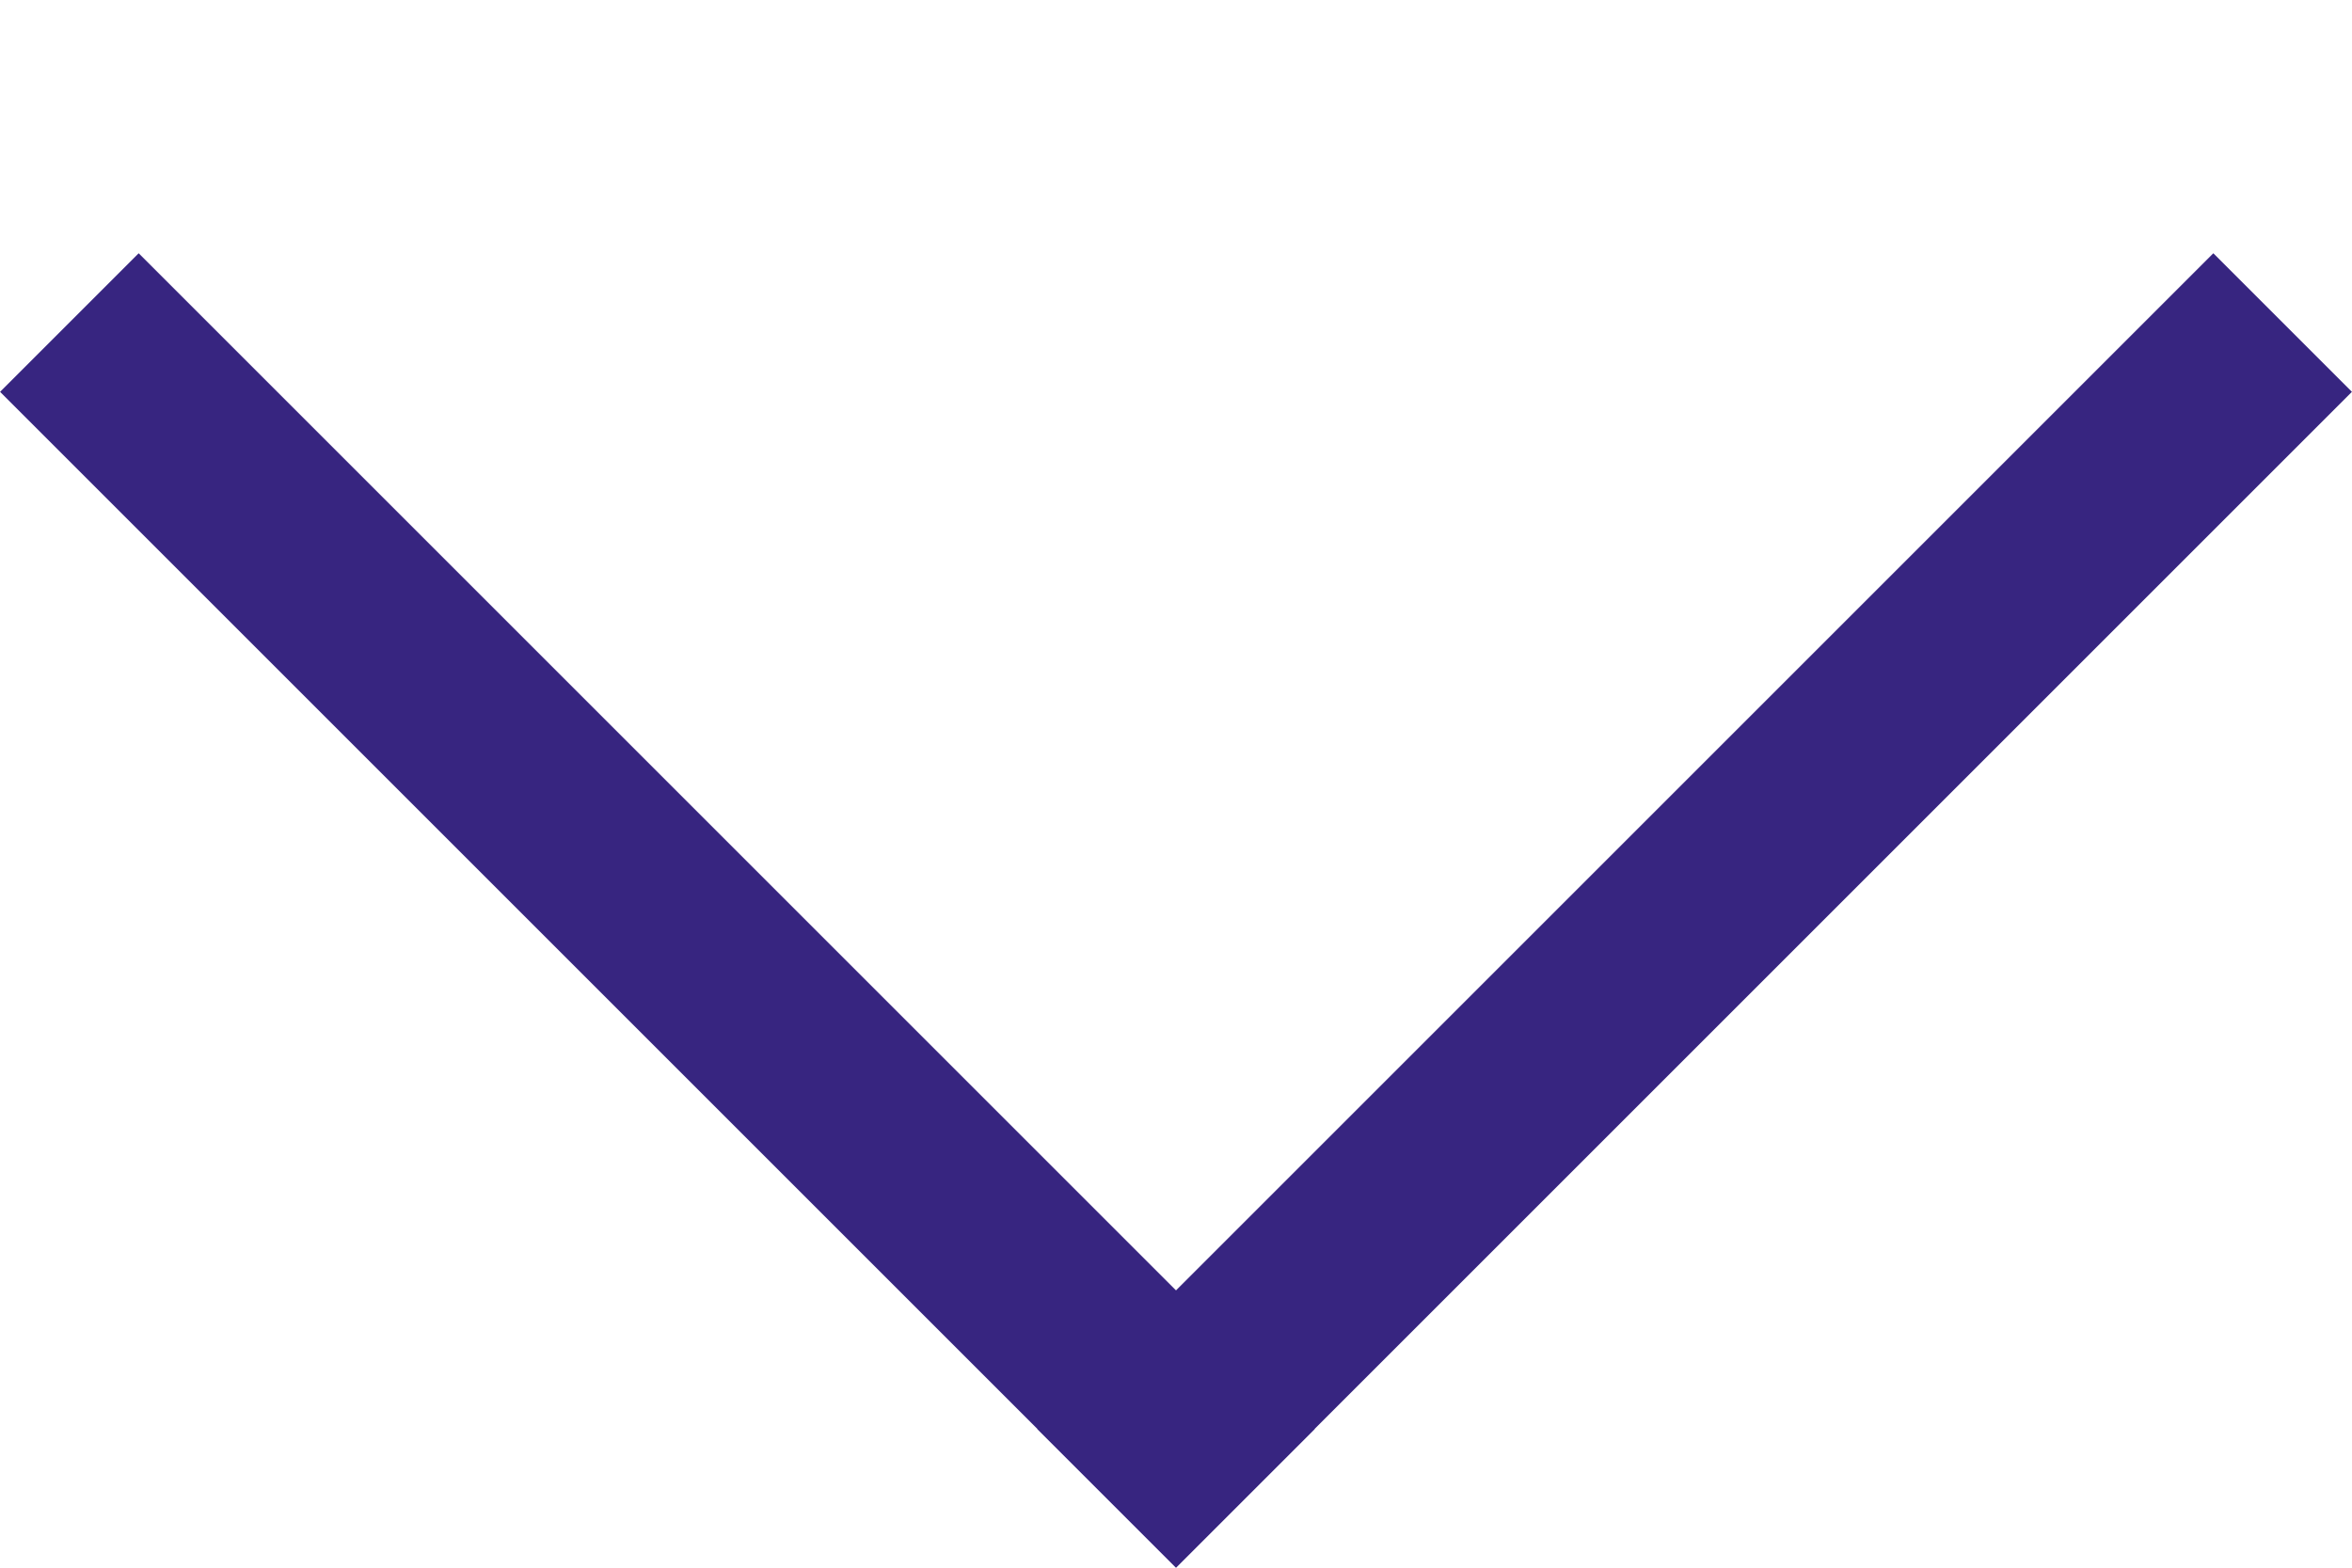
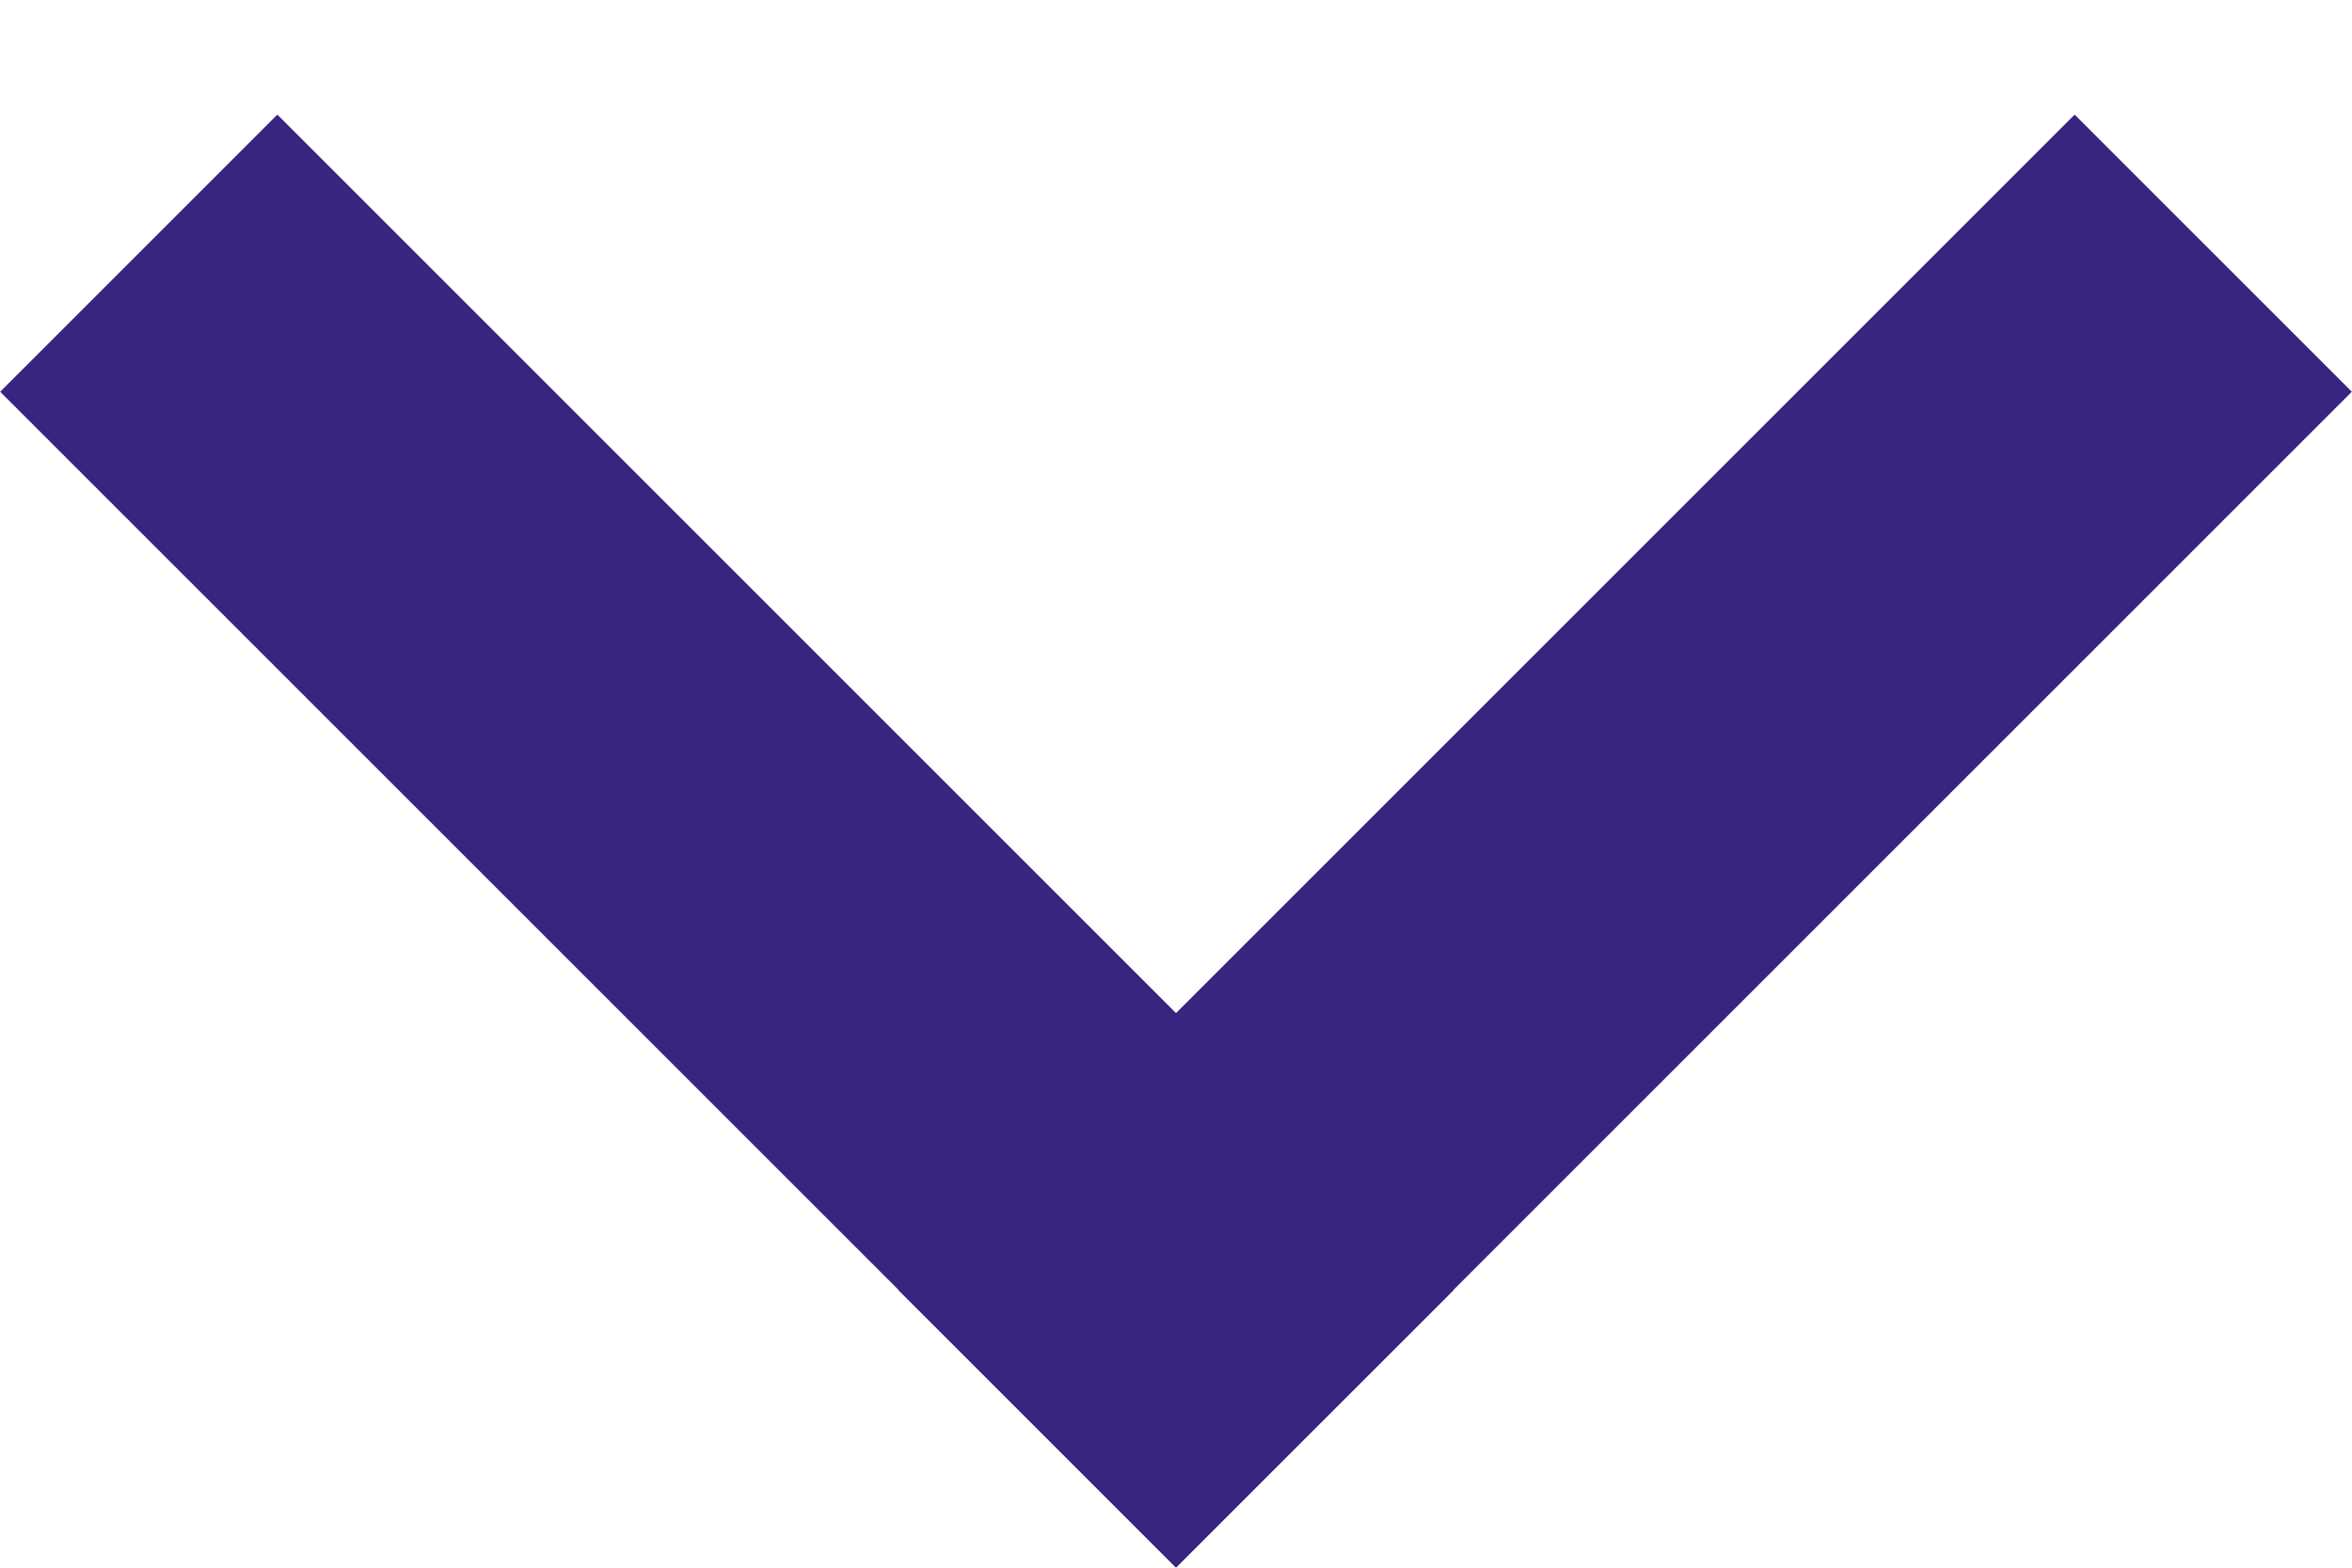
<svg xmlns="http://www.w3.org/2000/svg" width="6" height="4" viewBox="0 0 6 4" fill="none">
-   <line x1="0.177" y1="0.823" x2="3.177" y2="3.823" stroke="#372580" stroke-width="0.5" />
-   <line x1="2.823" y1="3.823" x2="5.823" y2="0.823" stroke="#372580" stroke-width="0.5" />
+   <line x1="0.354" y1="0.646" x2="3.354" y2="3.646" stroke="#372580" />
+   <line x1="2.646" y1="3.646" x2="5.646" y2="0.646" stroke="#372580" />
</svg>
